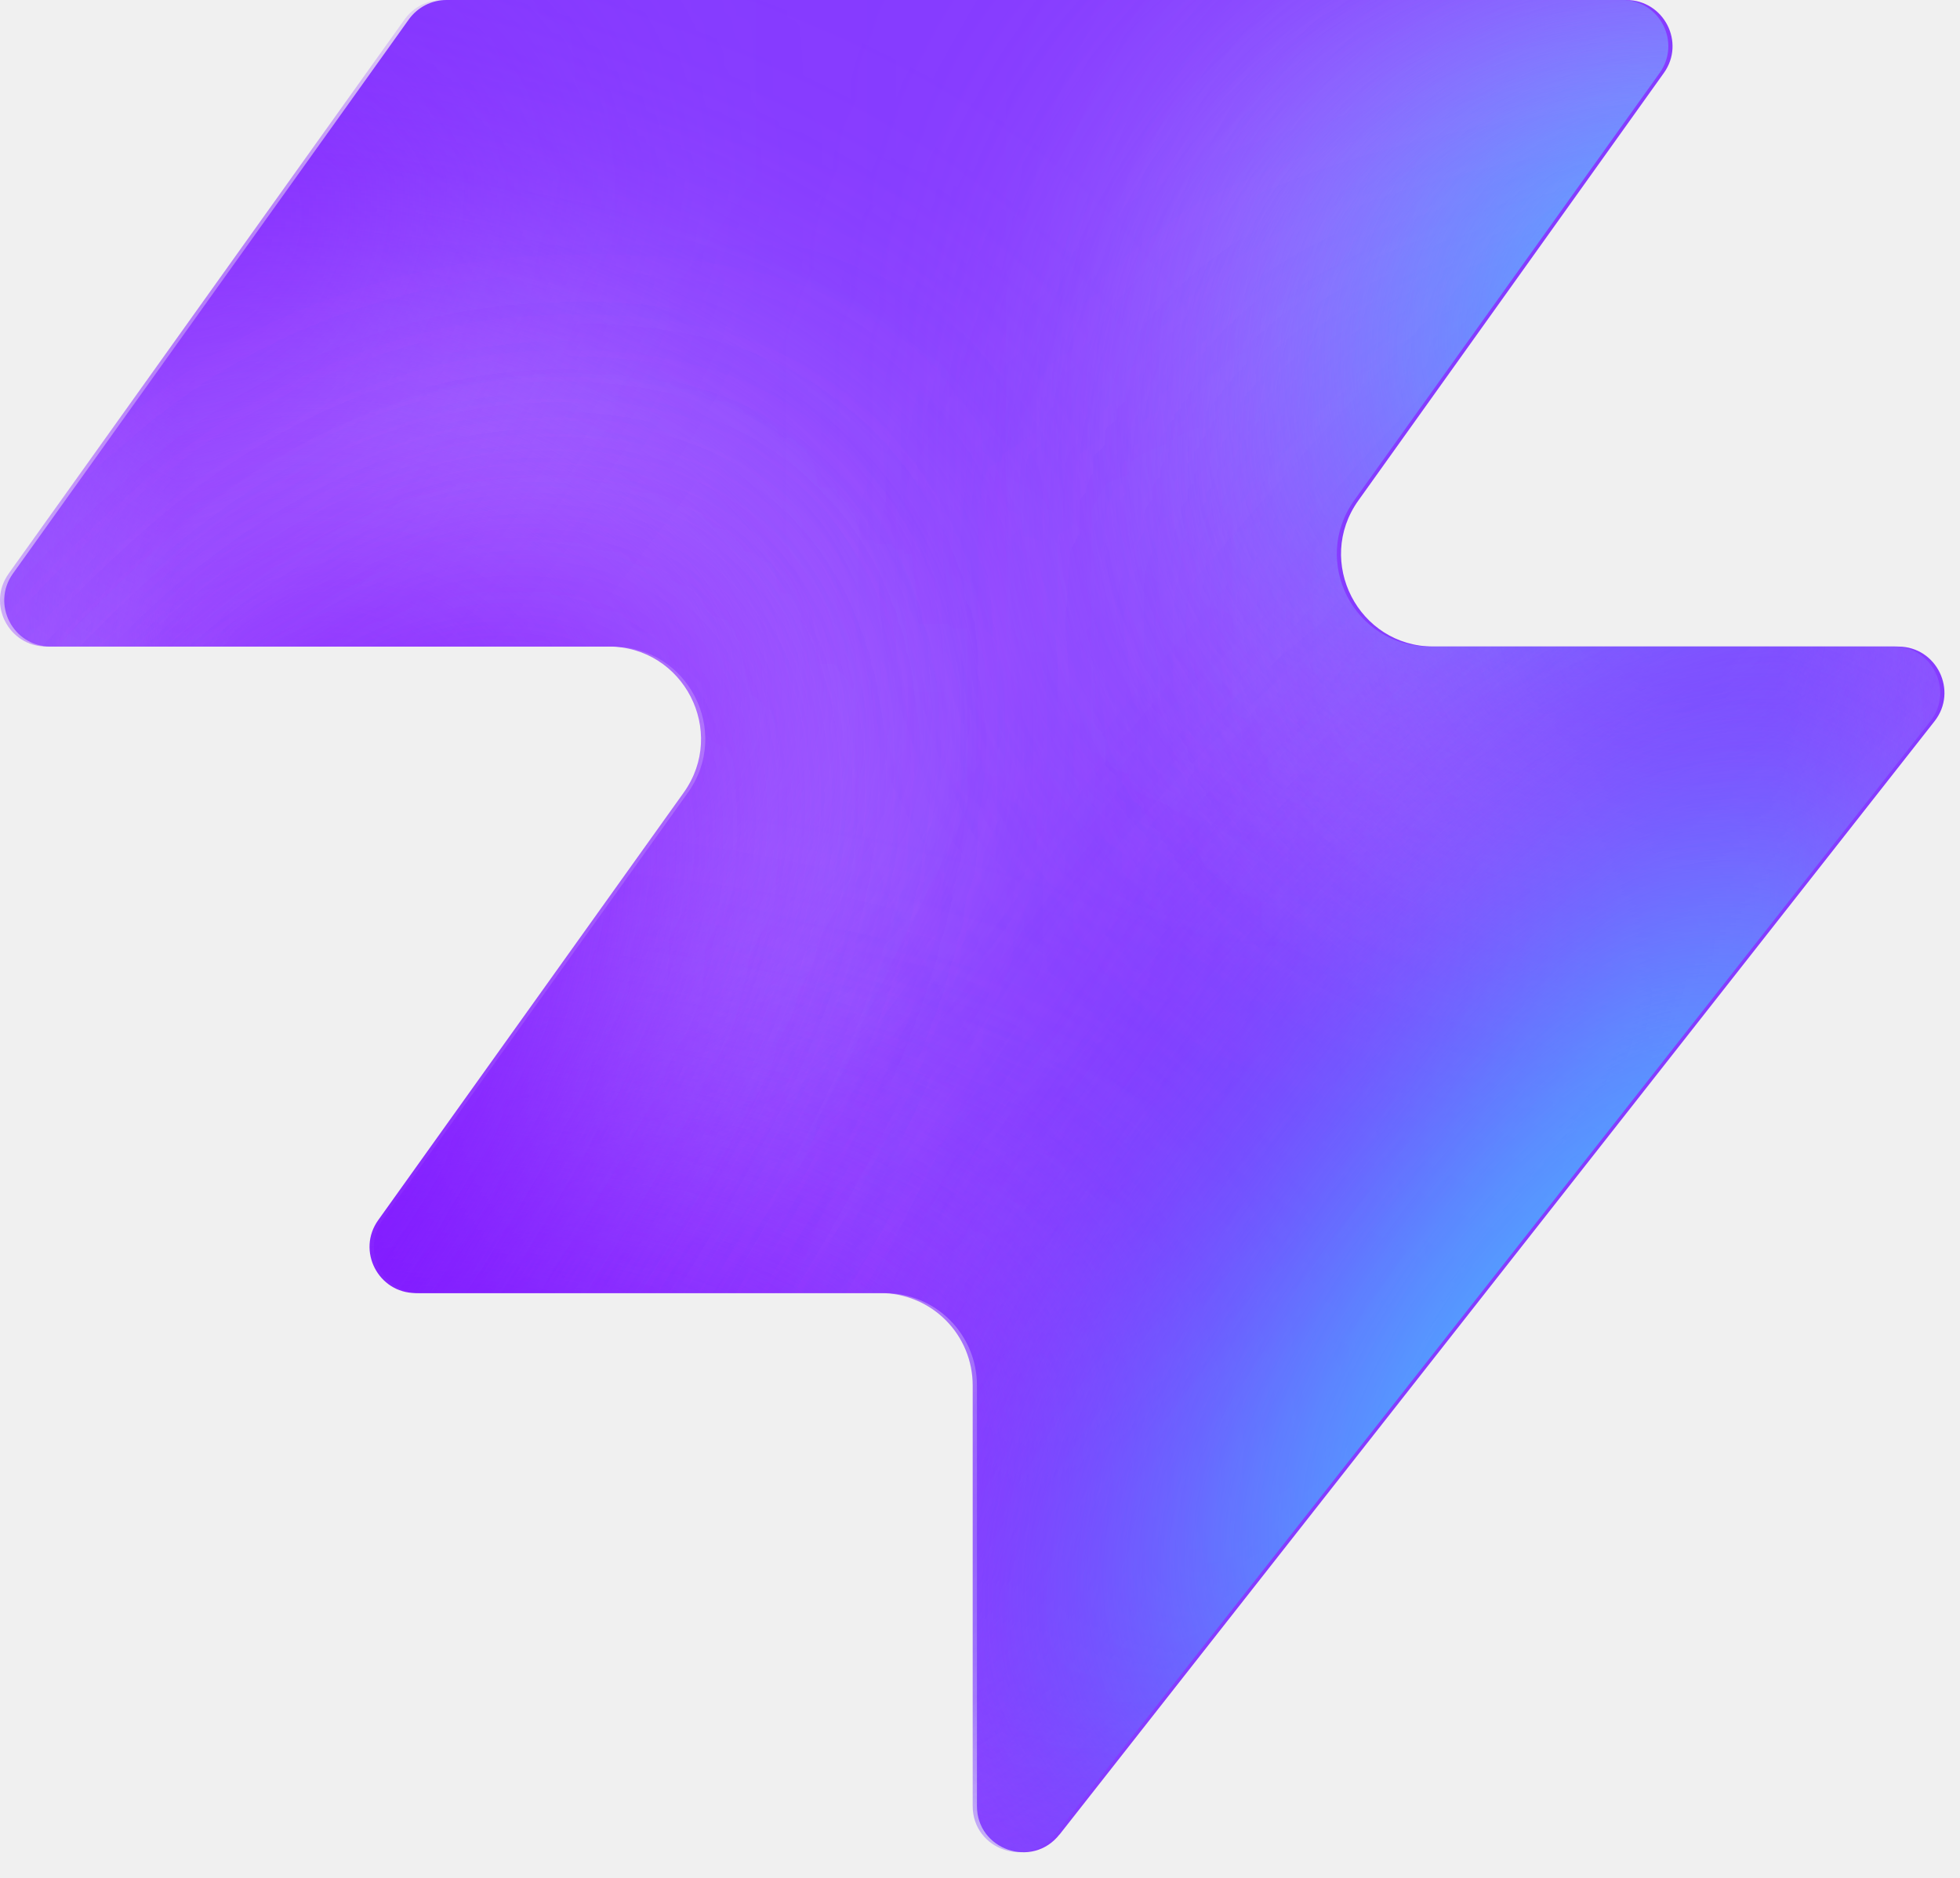
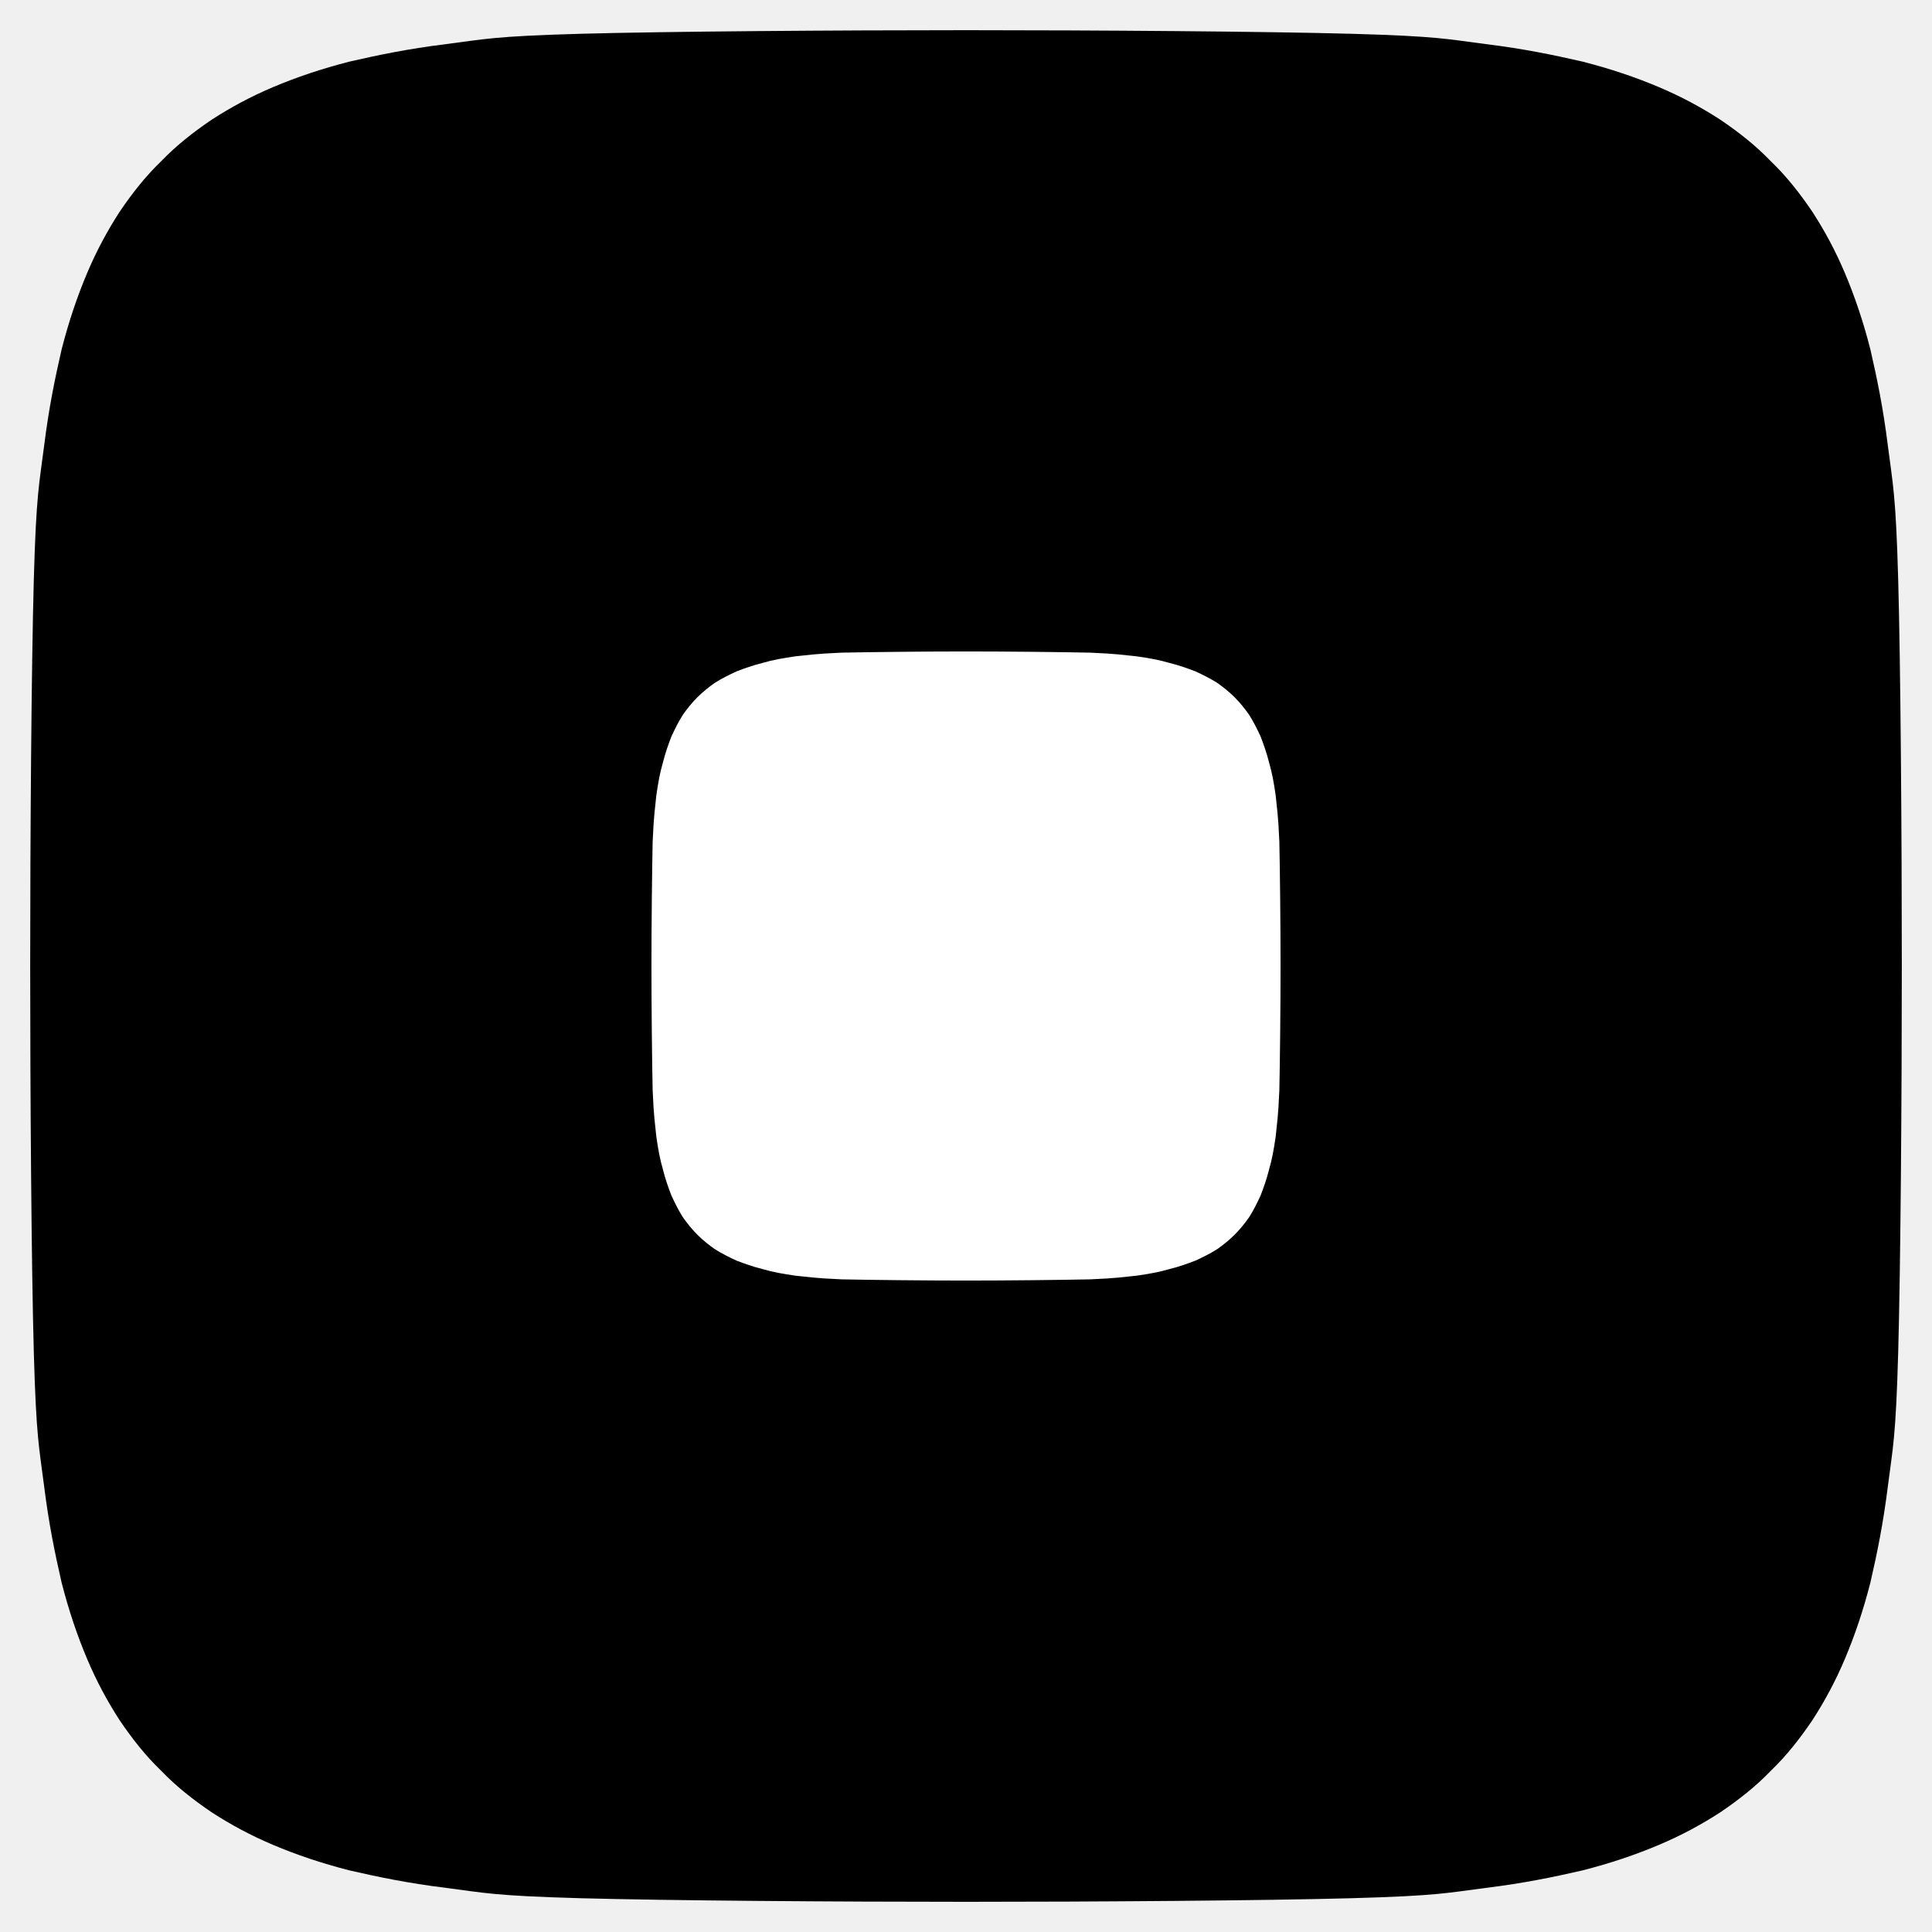
- <svg xmlns="http://www.w3.org/2000/svg" width="48" height="46" fill="none" viewBox="0 0 48 46">
-   <path fill="#863bff" d="M25.946 44.938c-.664.845-2.021.375-2.021-.698V33.937a2.26 2.26 0 0 0-2.262-2.262H10.287c-.92 0-1.456-1.04-.92-1.788l7.48-10.471c1.07-1.497 0-3.578-1.842-3.578H1.237c-.92 0-1.456-1.04-.92-1.788L10.013.474c.214-.297.556-.474.92-.474h28.894c.92 0 1.456 1.04.92 1.788l-7.48 10.471c-1.07 1.498 0 3.579 1.842 3.579h11.377c.943 0 1.473 1.088.89 1.83L25.947 44.94z" style="fill:#863bff;fill:color(display-p3 .525 .23 1);fill-opacity:1" />
-   <mask id="a" width="48" height="46" x="0" y="0" maskUnits="userSpaceOnUse" style="mask-type:alpha">
-     <path fill="#000" d="M25.842 44.938c-.664.844-2.021.375-2.021-.698V33.937a2.26 2.26 0 0 0-2.262-2.262H10.183c-.92 0-1.456-1.04-.92-1.788l7.48-10.471c1.07-1.498 0-3.579-1.842-3.579H1.133c-.92 0-1.456-1.04-.92-1.787L9.91.473c.214-.297.556-.474.92-.474h28.894c.92 0 1.456 1.04.92 1.788l-7.48 10.471c-1.07 1.498 0 3.578 1.842 3.578h11.377c.943 0 1.473 1.088.89 1.832L25.843 44.94z" style="fill:#000;fill-opacity:1" />
-   </mask>
-   <g mask="url(#a)">
-     <g filter="url(#b)">
-       <ellipse cx="5.508" cy="14.704" fill="#ede6ff" rx="5.508" ry="14.704" style="fill:#ede6ff;fill:color(display-p3 .927 .903 1);fill-opacity:1" transform="matrix(.00324 1 1 -.00324 -4.47 31.516)" />
-     </g>
-     <g filter="url(#c)">
-       <ellipse cx="10.399" cy="29.851" fill="#ede6ff" rx="10.399" ry="29.851" style="fill:#ede6ff;fill:color(display-p3 .927 .903 1);fill-opacity:1" transform="matrix(.00324 1 1 -.00324 -39.328 7.883)" />
-     </g>
-     <g filter="url(#d)">
-       <ellipse cx="5.508" cy="30.487" fill="#7e14ff" rx="5.508" ry="30.487" style="fill:#7e14ff;fill:color(display-p3 .492 .077 1);fill-opacity:1" transform="rotate(89.814 -25.913 -14.639)scale(1 -1)" />
-     </g>
-     <g filter="url(#e)">
-       <ellipse cx="5.508" cy="30.599" fill="#7e14ff" rx="5.508" ry="30.599" style="fill:#7e14ff;fill:color(display-p3 .492 .077 1);fill-opacity:1" transform="rotate(89.814 -32.644 -3.334)scale(1 -1)" />
-     </g>
-     <g filter="url(#f)">
-       <ellipse cx="5.508" cy="30.599" fill="#7e14ff" rx="5.508" ry="30.599" style="fill:#7e14ff;fill:color(display-p3 .492 .077 1);fill-opacity:1" transform="matrix(.00324 1 1 -.00324 -34.34 30.47)" />
-     </g>
-     <g filter="url(#g)">
-       <ellipse cx="14.072" cy="22.078" fill="#ede6ff" rx="14.072" ry="22.078" style="fill:#ede6ff;fill:color(display-p3 .927 .903 1);fill-opacity:1" transform="rotate(93.35 24.506 48.493)scale(-1 1)" />
-     </g>
-     <g filter="url(#h)">
-       <ellipse cx="3.47" cy="21.501" fill="#7e14ff" rx="3.47" ry="21.501" style="fill:#7e14ff;fill:color(display-p3 .492 .077 1);fill-opacity:1" transform="rotate(89.009 28.708 47.59)scale(-1 1)" />
-     </g>
-     <g filter="url(#i)">
-       <ellipse cx="3.47" cy="21.501" fill="#7e14ff" rx="3.47" ry="21.501" style="fill:#7e14ff;fill:color(display-p3 .492 .077 1);fill-opacity:1" transform="rotate(89.009 28.708 47.59)scale(-1 1)" />
-     </g>
-     <g filter="url(#j)">
-       <ellipse cx=".387" cy="8.972" fill="#7e14ff" rx="4.407" ry="29.108" style="fill:#7e14ff;fill:color(display-p3 .492 .077 1);fill-opacity:1" transform="rotate(39.51 .387 8.972)" />
-     </g>
-     <g filter="url(#k)">
-       <ellipse cx="47.523" cy="-6.092" fill="#7e14ff" rx="4.407" ry="29.108" style="fill:#7e14ff;fill:color(display-p3 .492 .077 1);fill-opacity:1" transform="rotate(37.892 47.523 -6.092)" />
-     </g>
-     <g filter="url(#l)">
-       <ellipse cx="41.412" cy="6.333" fill="#47bfff" rx="5.971" ry="9.665" style="fill:#47bfff;fill:color(display-p3 .28 .748 1);fill-opacity:1" transform="rotate(37.892 41.412 6.333)" />
-     </g>
-     <g filter="url(#m)">
-       <ellipse cx="-1.879" cy="38.332" fill="#7e14ff" rx="4.407" ry="29.108" style="fill:#7e14ff;fill:color(display-p3 .492 .077 1);fill-opacity:1" transform="rotate(37.892 -1.88 38.332)" />
-     </g>
-     <g filter="url(#n)">
-       <ellipse cx="-1.879" cy="38.332" fill="#7e14ff" rx="4.407" ry="29.108" style="fill:#7e14ff;fill:color(display-p3 .492 .077 1);fill-opacity:1" transform="rotate(37.892 -1.88 38.332)" />
-     </g>
-     <g filter="url(#o)">
-       <ellipse cx="35.651" cy="29.907" fill="#7e14ff" rx="4.407" ry="29.108" style="fill:#7e14ff;fill:color(display-p3 .492 .077 1);fill-opacity:1" transform="rotate(37.892 35.651 29.907)" />
-     </g>
-     <g filter="url(#p)">
-       <ellipse cx="38.418" cy="32.4" fill="#47bfff" rx="5.971" ry="15.297" style="fill:#47bfff;fill:color(display-p3 .28 .748 1);fill-opacity:1" transform="rotate(37.892 38.418 32.4)" />
-     </g>
-   </g>
-   <defs>
-     <filter id="b" width="60.045" height="41.654" x="-19.77" y="16.149" color-interpolation-filters="sRGB" filterUnits="userSpaceOnUse">
-       <feFlood flood-opacity="0" result="BackgroundImageFix" />
-       <feBlend in="SourceGraphic" in2="BackgroundImageFix" result="shape" />
-       <feGaussianBlur result="effect1_foregroundBlur_2002_17158" stdDeviation="7.659" />
-     </filter>
-     <filter id="c" width="90.34" height="51.437" x="-54.613" y="-7.533" color-interpolation-filters="sRGB" filterUnits="userSpaceOnUse">
-       <feFlood flood-opacity="0" result="BackgroundImageFix" />
-       <feBlend in="SourceGraphic" in2="BackgroundImageFix" result="shape" />
-       <feGaussianBlur result="effect1_foregroundBlur_2002_17158" stdDeviation="7.659" />
-     </filter>
-     <filter id="d" width="79.355" height="29.4" x="-49.64" y="2.03" color-interpolation-filters="sRGB" filterUnits="userSpaceOnUse">
-       <feFlood flood-opacity="0" result="BackgroundImageFix" />
-       <feBlend in="SourceGraphic" in2="BackgroundImageFix" result="shape" />
-       <feGaussianBlur result="effect1_foregroundBlur_2002_17158" stdDeviation="4.596" />
-     </filter>
-     <filter id="e" width="79.579" height="29.4" x="-45.045" y="20.029" color-interpolation-filters="sRGB" filterUnits="userSpaceOnUse">
-       <feFlood flood-opacity="0" result="BackgroundImageFix" />
-       <feBlend in="SourceGraphic" in2="BackgroundImageFix" result="shape" />
-       <feGaussianBlur result="effect1_foregroundBlur_2002_17158" stdDeviation="4.596" />
-     </filter>
-     <filter id="f" width="79.579" height="29.4" x="-43.513" y="21.178" color-interpolation-filters="sRGB" filterUnits="userSpaceOnUse">
-       <feFlood flood-opacity="0" result="BackgroundImageFix" />
-       <feBlend in="SourceGraphic" in2="BackgroundImageFix" result="shape" />
-       <feGaussianBlur result="effect1_foregroundBlur_2002_17158" stdDeviation="4.596" />
-     </filter>
-     <filter id="g" width="74.749" height="58.852" x="15.756" y="-17.901" color-interpolation-filters="sRGB" filterUnits="userSpaceOnUse">
-       <feFlood flood-opacity="0" result="BackgroundImageFix" />
-       <feBlend in="SourceGraphic" in2="BackgroundImageFix" result="shape" />
-       <feGaussianBlur result="effect1_foregroundBlur_2002_17158" stdDeviation="7.659" />
-     </filter>
-     <filter id="h" width="61.377" height="25.362" x="23.548" y="2.284" color-interpolation-filters="sRGB" filterUnits="userSpaceOnUse">
-       <feFlood flood-opacity="0" result="BackgroundImageFix" />
-       <feBlend in="SourceGraphic" in2="BackgroundImageFix" result="shape" />
-       <feGaussianBlur result="effect1_foregroundBlur_2002_17158" stdDeviation="4.596" />
-     </filter>
-     <filter id="i" width="61.377" height="25.362" x="23.548" y="2.284" color-interpolation-filters="sRGB" filterUnits="userSpaceOnUse">
-       <feFlood flood-opacity="0" result="BackgroundImageFix" />
-       <feBlend in="SourceGraphic" in2="BackgroundImageFix" result="shape" />
-       <feGaussianBlur result="effect1_foregroundBlur_2002_17158" stdDeviation="4.596" />
-     </filter>
-     <filter id="j" width="56.045" height="63.649" x="-27.636" y="-22.853" color-interpolation-filters="sRGB" filterUnits="userSpaceOnUse">
-       <feFlood flood-opacity="0" result="BackgroundImageFix" />
-       <feBlend in="SourceGraphic" in2="BackgroundImageFix" result="shape" />
-       <feGaussianBlur result="effect1_foregroundBlur_2002_17158" stdDeviation="4.596" />
-     </filter>
-     <filter id="k" width="54.814" height="64.646" x="20.116" y="-38.415" color-interpolation-filters="sRGB" filterUnits="userSpaceOnUse">
-       <feFlood flood-opacity="0" result="BackgroundImageFix" />
-       <feBlend in="SourceGraphic" in2="BackgroundImageFix" result="shape" />
-       <feGaussianBlur result="effect1_foregroundBlur_2002_17158" stdDeviation="4.596" />
-     </filter>
-     <filter id="l" width="33.541" height="35.313" x="24.641" y="-11.323" color-interpolation-filters="sRGB" filterUnits="userSpaceOnUse">
-       <feFlood flood-opacity="0" result="BackgroundImageFix" />
-       <feBlend in="SourceGraphic" in2="BackgroundImageFix" result="shape" />
-       <feGaussianBlur result="effect1_foregroundBlur_2002_17158" stdDeviation="4.596" />
-     </filter>
-     <filter id="m" width="54.814" height="64.646" x="-29.286" y="6.009" color-interpolation-filters="sRGB" filterUnits="userSpaceOnUse">
-       <feFlood flood-opacity="0" result="BackgroundImageFix" />
-       <feBlend in="SourceGraphic" in2="BackgroundImageFix" result="shape" />
-       <feGaussianBlur result="effect1_foregroundBlur_2002_17158" stdDeviation="4.596" />
-     </filter>
-     <filter id="n" width="54.814" height="64.646" x="-29.286" y="6.009" color-interpolation-filters="sRGB" filterUnits="userSpaceOnUse">
-       <feFlood flood-opacity="0" result="BackgroundImageFix" />
-       <feBlend in="SourceGraphic" in2="BackgroundImageFix" result="shape" />
-       <feGaussianBlur result="effect1_foregroundBlur_2002_17158" stdDeviation="4.596" />
-     </filter>
-     <filter id="o" width="54.814" height="64.646" x="8.244" y="-2.416" color-interpolation-filters="sRGB" filterUnits="userSpaceOnUse">
-       <feFlood flood-opacity="0" result="BackgroundImageFix" />
-       <feBlend in="SourceGraphic" in2="BackgroundImageFix" result="shape" />
-       <feGaussianBlur result="effect1_foregroundBlur_2002_17158" stdDeviation="4.596" />
-     </filter>
-     <filter id="p" width="39.409" height="43.623" x="18.713" y="10.588" color-interpolation-filters="sRGB" filterUnits="userSpaceOnUse">
-       <feFlood flood-opacity="0" result="BackgroundImageFix" />
-       <feBlend in="SourceGraphic" in2="BackgroundImageFix" result="shape" />
-       <feGaussianBlur result="effect1_foregroundBlur_2002_17158" stdDeviation="4.596" />
-     </filter>
-   </defs>
+ <svg xmlns="http://www.w3.org/2000/svg" viewBox="0 0 32 32" width="32" height="32">
+   <style>
+     .shell { fill: #000000; }
+     .counter { fill: #FFFFFF; }
+     .counter-inv { display: none; fill: #000000; }
+     @media (prefers-color-scheme: dark) {
+       .shell { fill: #FDFCFB; }
+       .counter { display: none; }
+       .counter-inv { display: block; }
+     }
+   </style>
+   <path class="shell" d="M31.50,16.00C31.50,18.13 31.48,20.96 31.44,22.40C31.40,23.83 31.35,23.98 31.27,24.61C31.19,25.25 31.09,25.73 30.98,26.21C30.86,26.68 30.72,27.09 30.56,27.47C30.40,27.85 30.22,28.18 30.02,28.49C29.81,28.80 29.59,29.08 29.33,29.33C29.08,29.59 28.80,29.81 28.49,30.02C28.18,30.22 27.85,30.40 27.47,30.56C27.09,30.72 26.68,30.86 26.21,30.98C25.73,31.09 25.25,31.19 24.61,31.27C23.98,31.35 23.83,31.40 22.40,31.44C20.96,31.48 18.13,31.50 16.00,31.50C13.87,31.50 11.04,31.48 9.60,31.44C8.17,31.40 8.02,31.35 7.39,31.27C6.75,31.19 6.27,31.09 5.79,30.98C5.32,30.86 4.91,30.72 4.53,30.56C4.15,30.40 3.82,30.22 3.51,30.02C3.20,29.81 2.92,29.59 2.67,29.33C2.41,29.08 2.19,28.80 1.98,28.49C1.78,28.18 1.60,27.85 1.44,27.47C1.28,27.09 1.14,26.68 1.02,26.21C0.91,25.73 0.81,25.25 0.73,24.61C0.65,23.98 0.60,23.83 0.56,22.40C0.52,20.96 0.50,18.13 0.50,16.00C0.50,13.87 0.52,11.04 0.56,9.60C0.60,8.17 0.65,8.02 0.73,7.39C0.81,6.75 0.91,6.27 1.02,5.79C1.14,5.32 1.28,4.91 1.44,4.53C1.60,4.15 1.78,3.82 1.98,3.51C2.19,3.20 2.41,2.92 2.67,2.67C2.92,2.41 3.20,2.19 3.51,1.98C3.82,1.78 4.15,1.60 4.53,1.44C4.91,1.28 5.32,1.14 5.79,1.02C6.27,0.91 6.75,0.81 7.39,0.73C8.02,0.65 8.17,0.60 9.60,0.56C11.04,0.52 13.87,0.50 16.00,0.50C18.13,0.50 20.96,0.52 22.40,0.56C23.83,0.60 23.98,0.65 24.61,0.73C25.25,0.81 25.73,0.91 26.21,1.02C26.68,1.14 27.09,1.28 27.47,1.44C27.85,1.60 28.18,1.78 28.49,1.98C28.80,2.19 29.08,2.41 29.33,2.67C29.59,2.92 29.81,3.20 30.02,3.51C30.22,3.82 30.40,4.15 30.56,4.53C30.72,4.91 30.86,5.32 30.98,5.79C31.09,6.27 31.19,6.75 31.27,7.39C31.35,8.02 31.40,8.17 31.44,9.60C31.48,11.04 31.50,13.87 31.50,16.00Z" />
+   <path class="counter" d="M21.21,16.00C21.21,16.69 21.20,17.59 21.19,18.06C21.17,18.53 21.15,18.60 21.13,18.82C21.10,19.03 21.07,19.20 21.02,19.37C20.98,19.53 20.93,19.67 20.88,19.80C20.82,19.93 20.76,20.05 20.69,20.16C20.62,20.26 20.54,20.36 20.45,20.45C20.36,20.54 20.26,20.62 20.16,20.69C20.05,20.76 19.93,20.82 19.80,20.88C19.67,20.93 19.53,20.98 19.37,21.02C19.20,21.07 19.03,21.10 18.82,21.13C18.60,21.15 18.53,21.17 18.06,21.19C17.59,21.20 16.69,21.21 16.00,21.21C15.31,21.21 14.41,21.20 13.94,21.19C13.47,21.17 13.40,21.15 13.18,21.13C12.97,21.10 12.80,21.07 12.63,21.02C12.47,20.98 12.33,20.93 12.20,20.88C12.07,20.82 11.95,20.76 11.84,20.69C11.74,20.62 11.64,20.54 11.55,20.45C11.46,20.36 11.38,20.26 11.31,20.16C11.24,20.05 11.18,19.93 11.12,19.80C11.07,19.67 11.02,19.53 10.98,19.37C10.93,19.20 10.90,19.03 10.87,18.82C10.85,18.60 10.83,18.53 10.81,18.06C10.80,17.59 10.79,16.69 10.79,16.00C10.79,15.31 10.80,14.41 10.81,13.94C10.83,13.47 10.85,13.40 10.87,13.18C10.90,12.97 10.93,12.80 10.98,12.63C11.02,12.47 11.07,12.33 11.12,12.20C11.18,12.07 11.24,11.95 11.31,11.84C11.38,11.74 11.46,11.64 11.55,11.55C11.64,11.46 11.74,11.38 11.84,11.31C11.95,11.24 12.07,11.18 12.20,11.12C12.33,11.07 12.47,11.02 12.63,10.98C12.80,10.93 12.97,10.90 13.18,10.87C13.40,10.85 13.47,10.83 13.94,10.81C14.41,10.80 15.31,10.79 16.00,10.79C16.69,10.79 17.59,10.80 18.06,10.81C18.53,10.83 18.60,10.85 18.82,10.87C19.03,10.90 19.20,10.93 19.37,10.98C19.53,11.02 19.67,11.07 19.80,11.12C19.93,11.18 20.05,11.24 20.16,11.31C20.26,11.38 20.36,11.46 20.45,11.55C20.54,11.64 20.62,11.74 20.69,11.84C20.76,11.95 20.82,12.07 20.88,12.20C20.93,12.33 20.98,12.47 21.02,12.63C21.07,12.80 21.10,12.97 21.13,13.18C21.15,13.40 21.17,13.47 21.19,13.94C21.20,14.41 21.21,15.31 21.21,16.00Z" />
+   <path class="counter-inv" d="M21.57,16.00C21.57,16.74 21.57,17.71 21.55,18.21C21.54,18.71 21.51,18.78 21.49,19.01C21.46,19.25 21.42,19.43 21.38,19.60C21.33,19.78 21.28,19.93 21.22,20.07C21.16,20.21 21.09,20.33 21.02,20.45C20.94,20.56 20.86,20.67 20.76,20.76C20.67,20.86 20.56,20.94 20.45,21.02C20.33,21.09 20.21,21.16 20.07,21.22C19.93,21.28 19.78,21.33 19.60,21.38C19.43,21.42 19.25,21.46 19.01,21.49C18.78,21.51 18.71,21.54 18.21,21.55C17.71,21.57 16.74,21.57 16.00,21.57C15.26,21.57 14.29,21.57 13.79,21.55C13.29,21.54 13.22,21.51 12.99,21.49C12.75,21.46 12.57,21.42 12.40,21.38C12.22,21.33 12.07,21.28 11.93,21.22C11.79,21.16 11.67,21.09 11.55,21.02C11.44,20.94 11.33,20.86 11.24,20.76C11.14,20.67 11.06,20.56 10.98,20.45C10.91,20.33 10.84,20.21 10.78,20.07C10.72,19.93 10.67,19.78 10.62,19.60C10.58,19.43 10.54,19.25 10.51,19.01C10.49,18.78 10.46,18.71 10.45,18.21C10.43,17.71 10.43,16.74 10.43,16.00C10.43,15.26 10.43,14.29 10.45,13.79C10.46,13.29 10.49,13.22 10.51,12.99C10.54,12.75 10.58,12.57 10.62,12.40C10.67,12.22 10.72,12.07 10.78,11.93C10.84,11.79 10.91,11.67 10.98,11.55C11.06,11.44 11.14,11.33 11.24,11.24C11.33,11.14 11.44,11.06 11.55,10.98C11.67,10.91 11.79,10.84 11.93,10.78C12.07,10.72 12.22,10.67 12.40,10.62C12.57,10.58 12.75,10.54 12.99,10.51C13.22,10.49 13.29,10.46 13.79,10.45C14.29,10.43 15.26,10.43 16.00,10.43C16.74,10.43 17.71,10.43 18.21,10.45C18.71,10.46 18.78,10.49 19.01,10.51C19.25,10.54 19.43,10.58 19.60,10.62C19.78,10.67 19.93,10.72 20.07,10.78C20.21,10.84 20.33,10.91 20.45,10.98C20.56,11.06 20.67,11.14 20.76,11.24C20.86,11.33 20.94,11.44 21.02,11.55C21.09,11.67 21.16,11.79 21.22,11.93C21.28,12.07 21.33,12.22 21.38,12.40C21.42,12.57 21.46,12.75 21.49,12.99C21.51,13.22 21.54,13.29 21.55,13.79C21.57,14.29 21.57,15.26 21.57,16.00Z" />
</svg>
